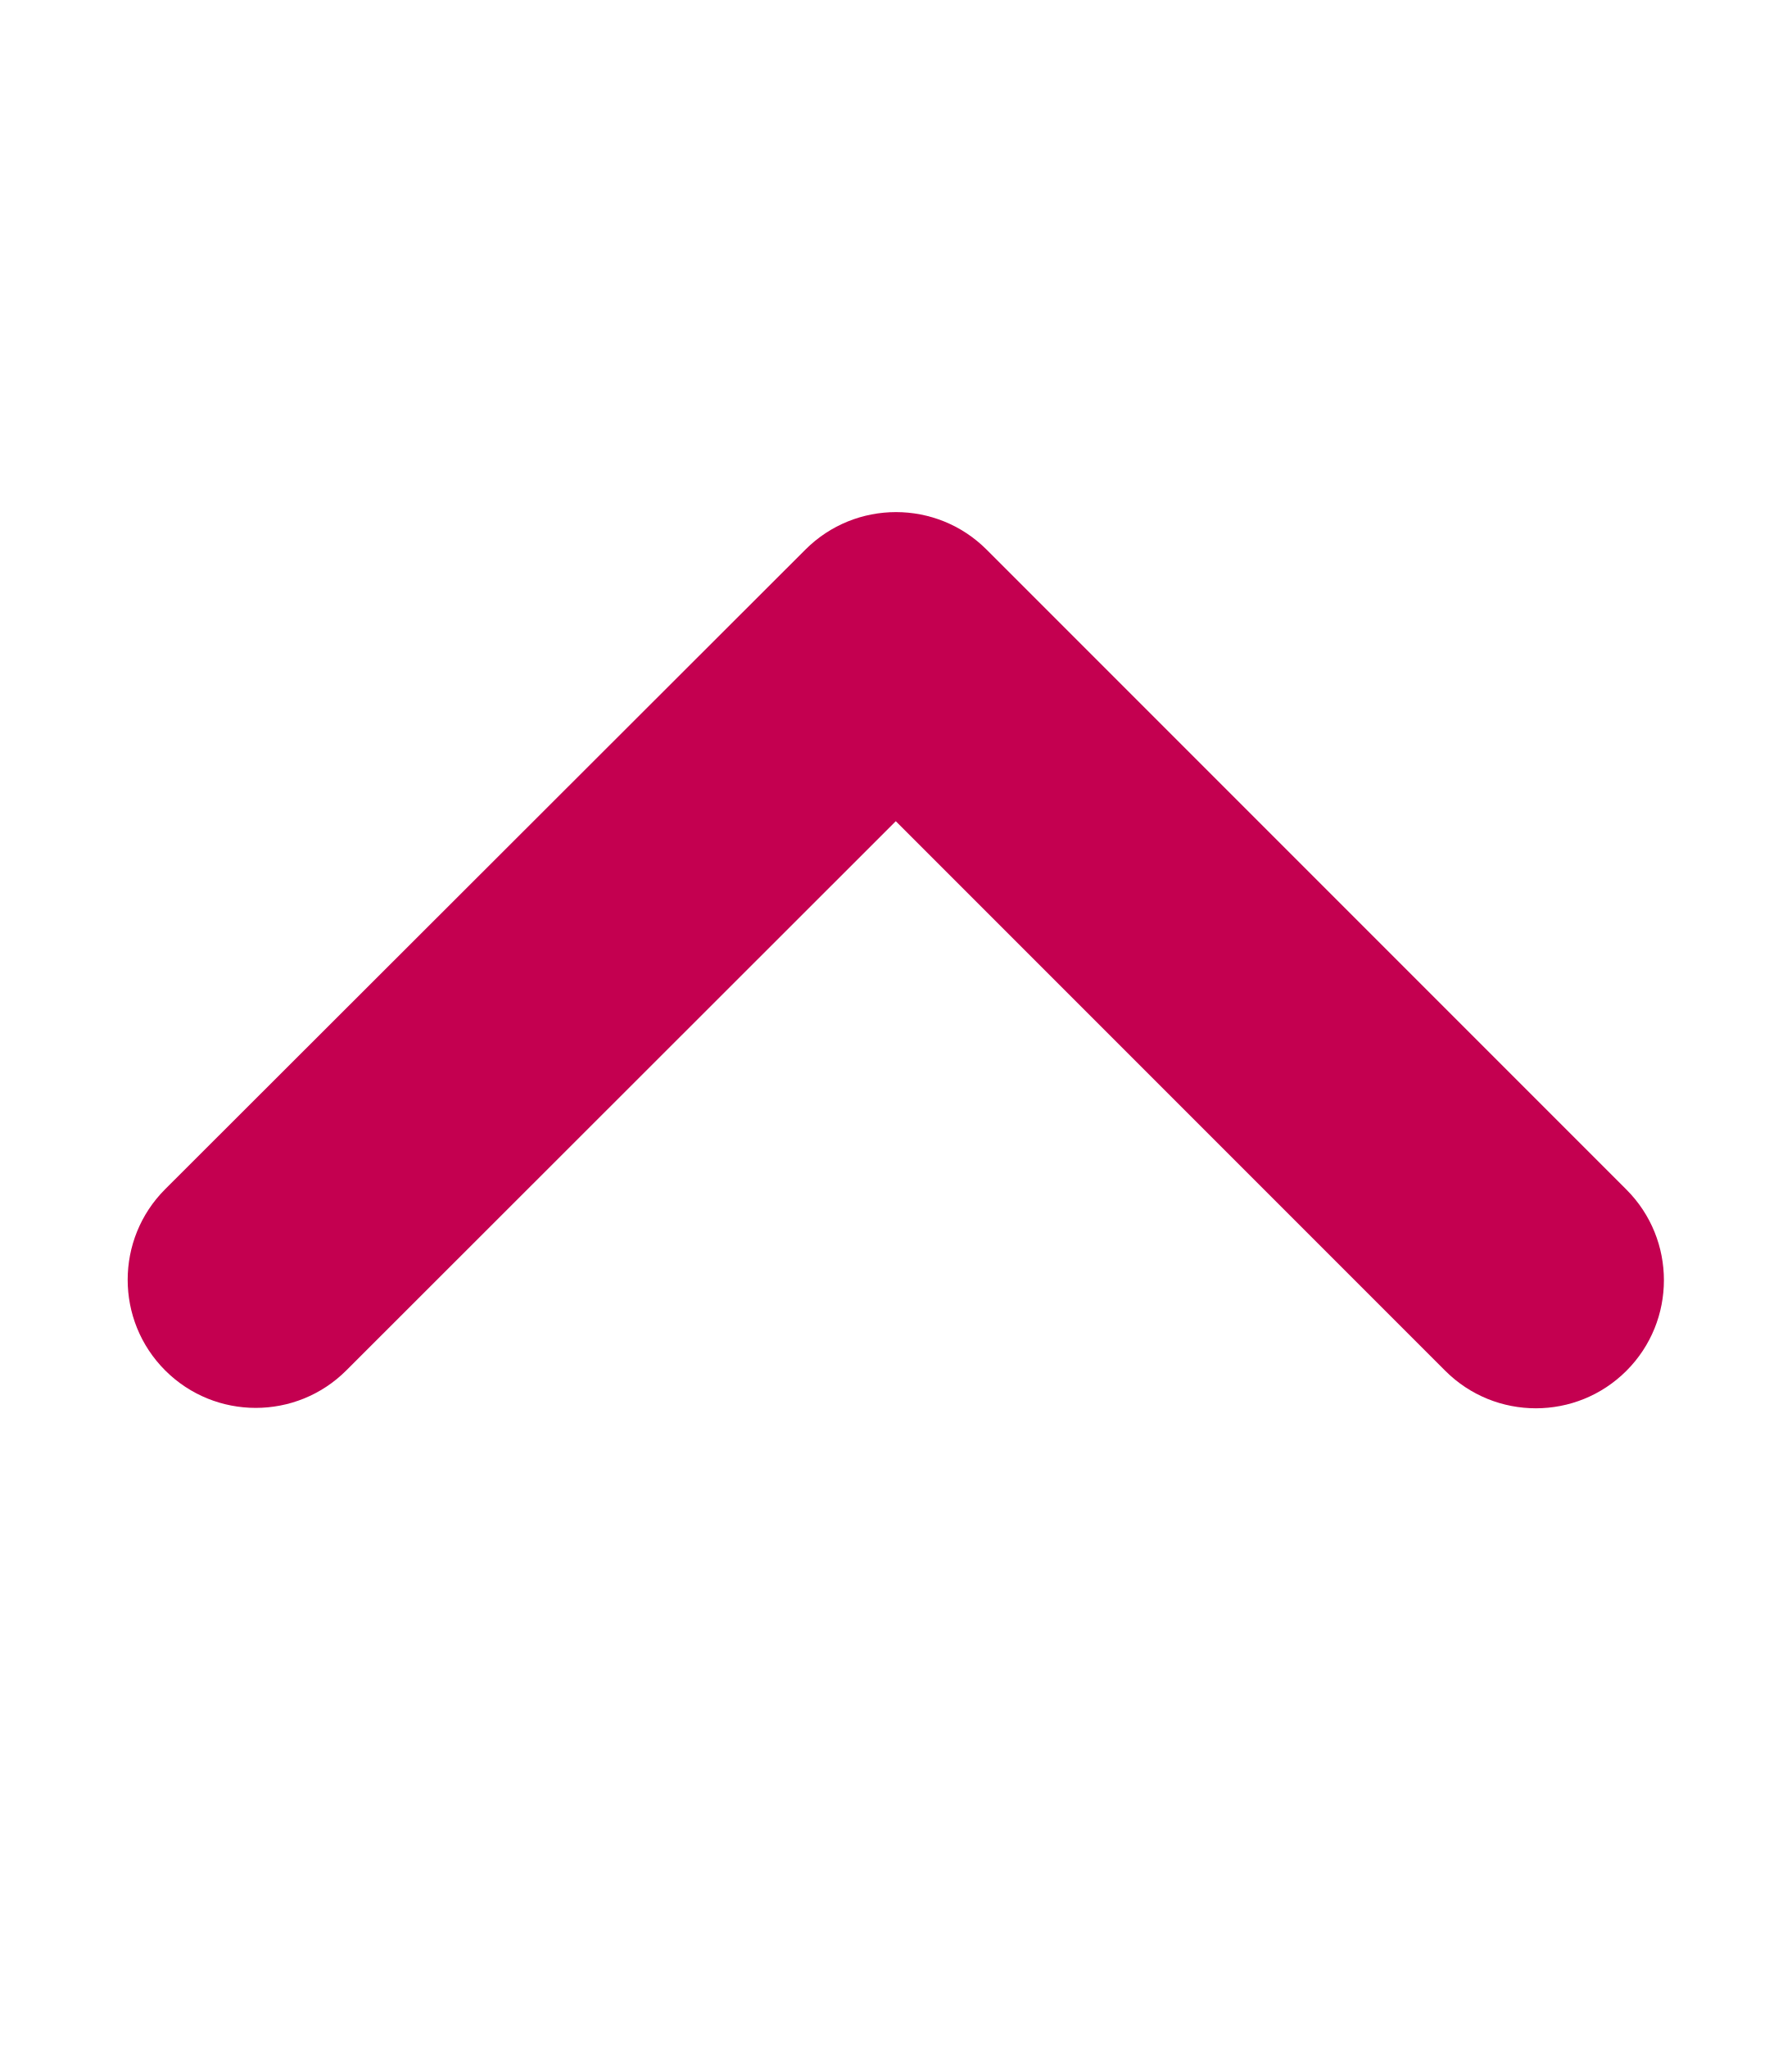
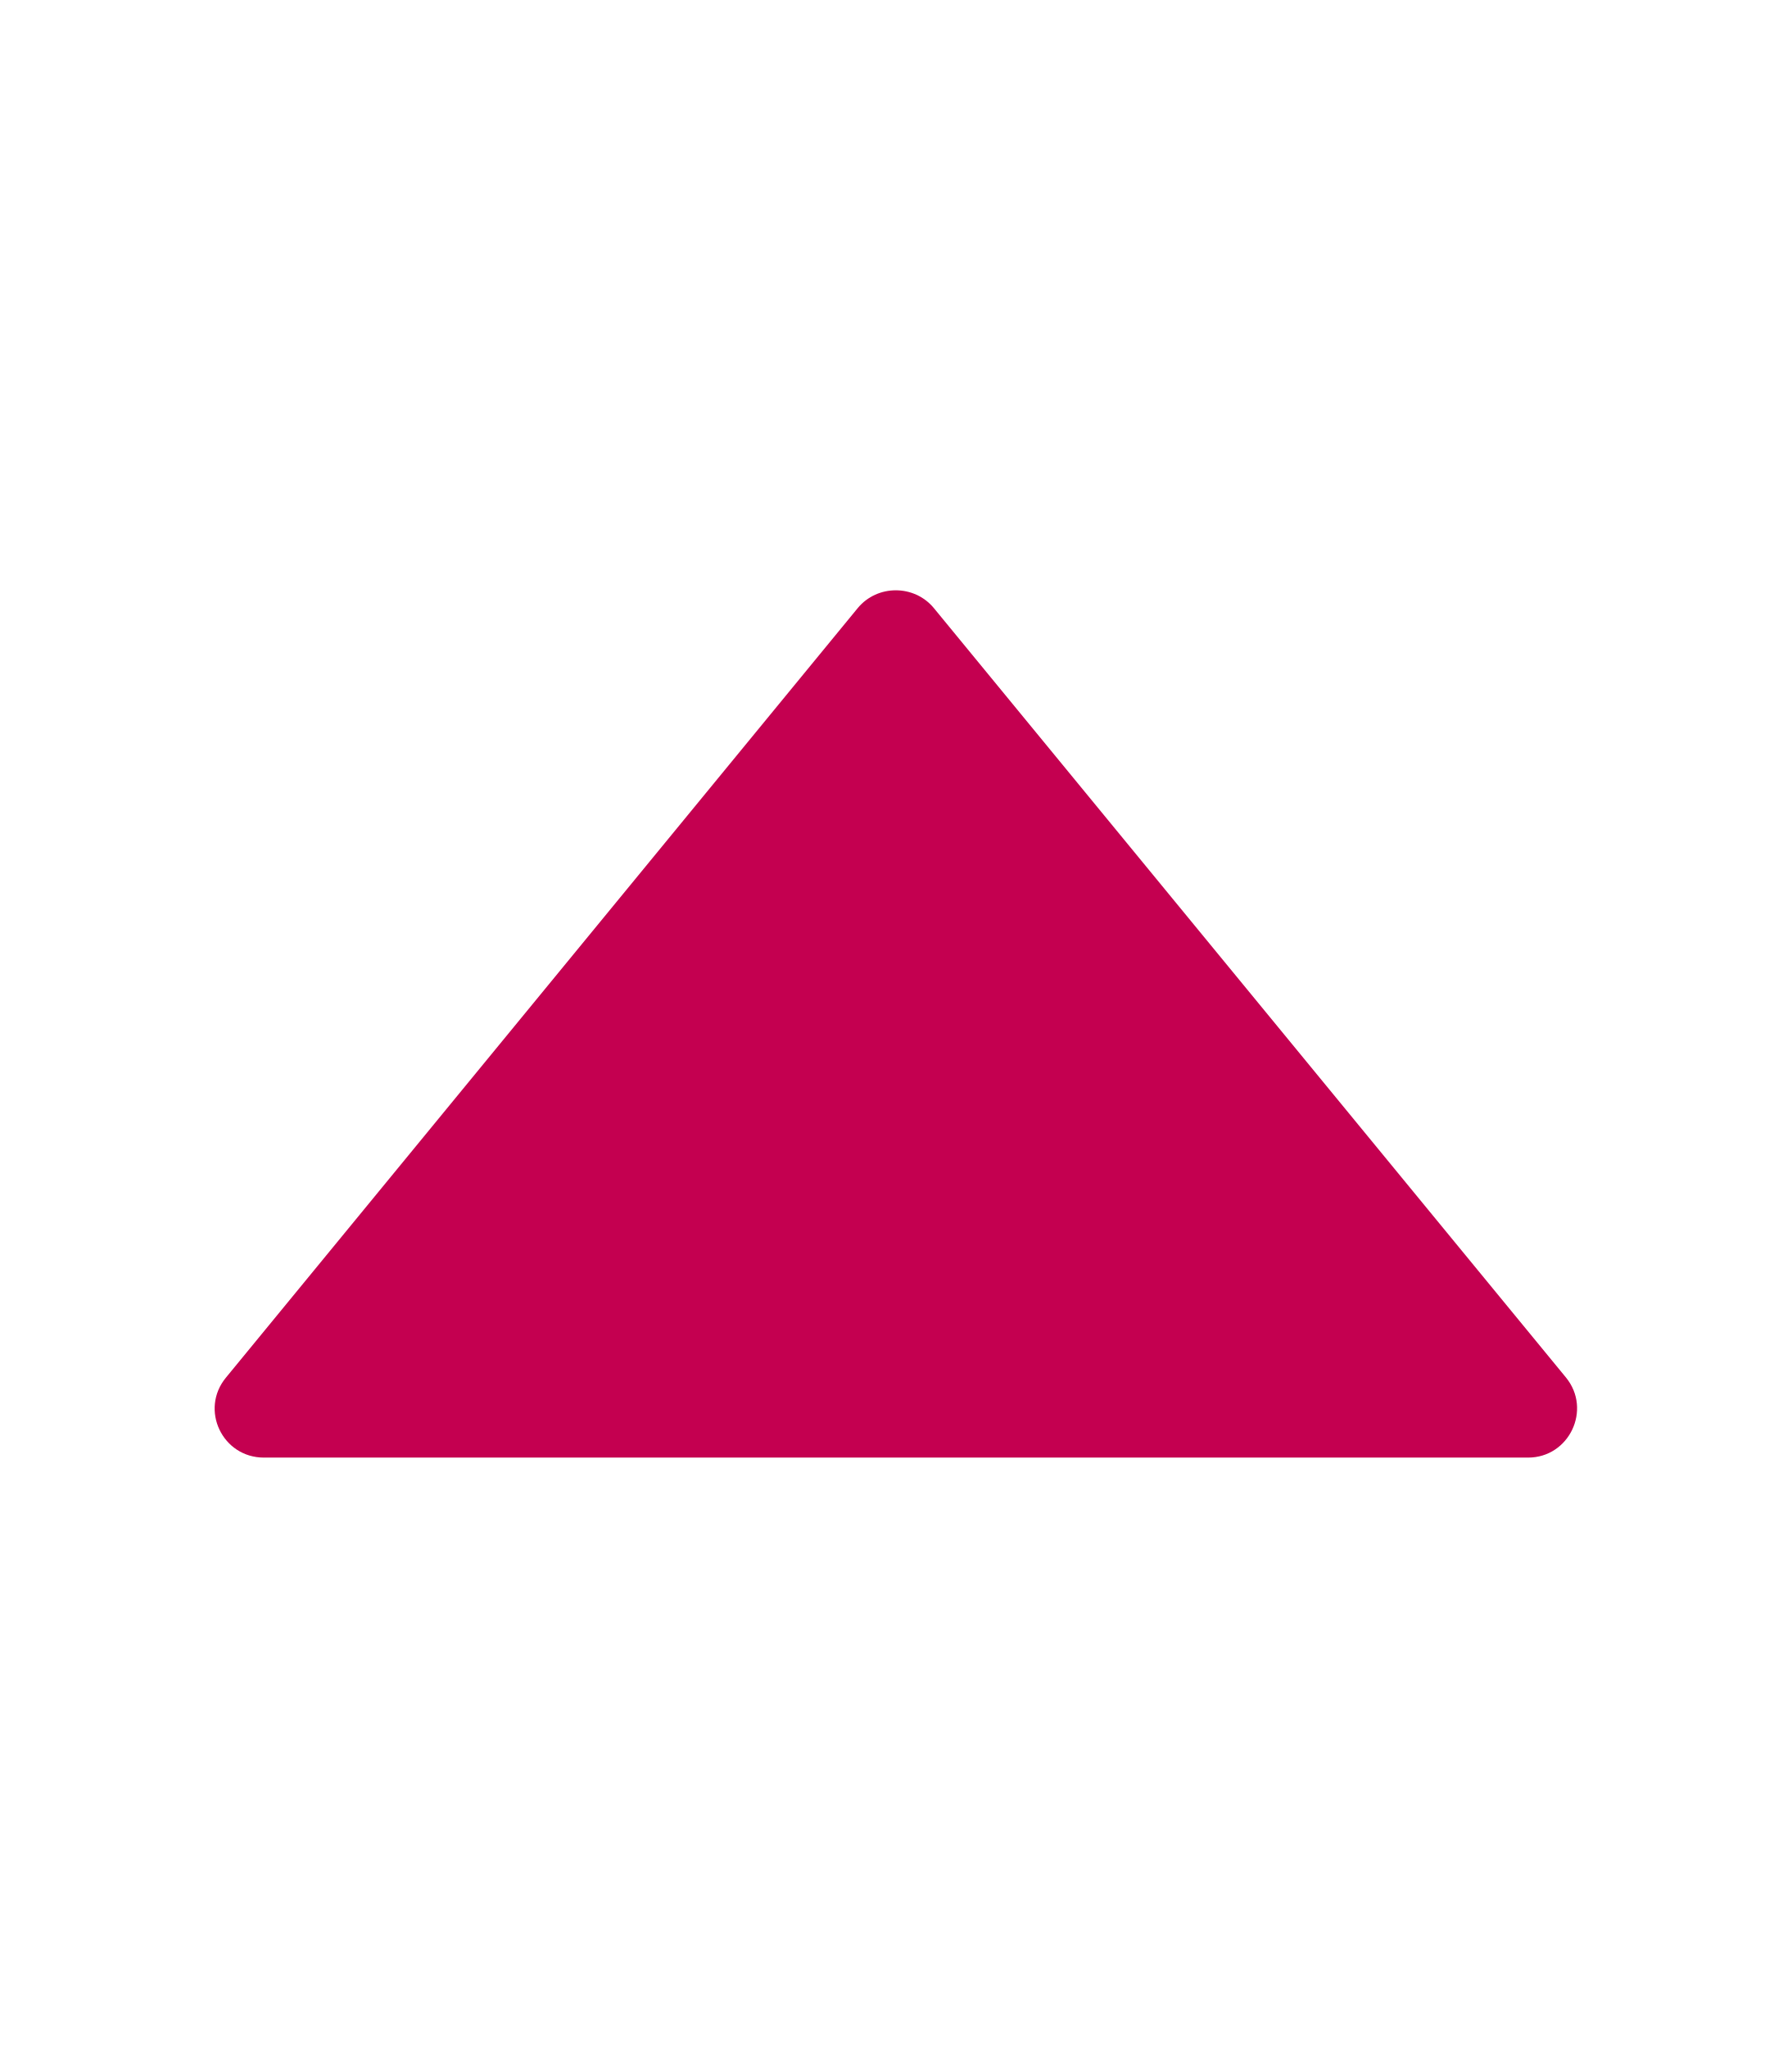
<svg xmlns="http://www.w3.org/2000/svg" version="1.1" id="Layer_1" x="0px" y="0px" viewBox="0 0 448 512" style="enable-background:new 0 0 448 512;" xml:space="preserve">
  <style type="text/css">
	.st0{fill:#C40050;}
</style>
-   <path class="st0" d="M201.4,137.4c12.5-12.5,32.8-12.5,45.3,0l160,160c12.5,12.5,12.5,32.8,0,45.3s-32.8,12.5-45.3,0L224,205.3  L86.6,342.6c-12.5,12.5-32.8,12.5-45.3,0s-12.5-32.8,0-45.3L201.4,137.4L201.4,137.4z" />
+   <g>
+     <path class="st0" d="M214.5,152l-158,192.4c-6.6,8-0.9,20,9.5,20h316.1c10.3,0,16-12,9.5-20L233.5,152   C228.6,146.1,219.4,146.1,214.5,152z" />
+   </g>
</svg>
